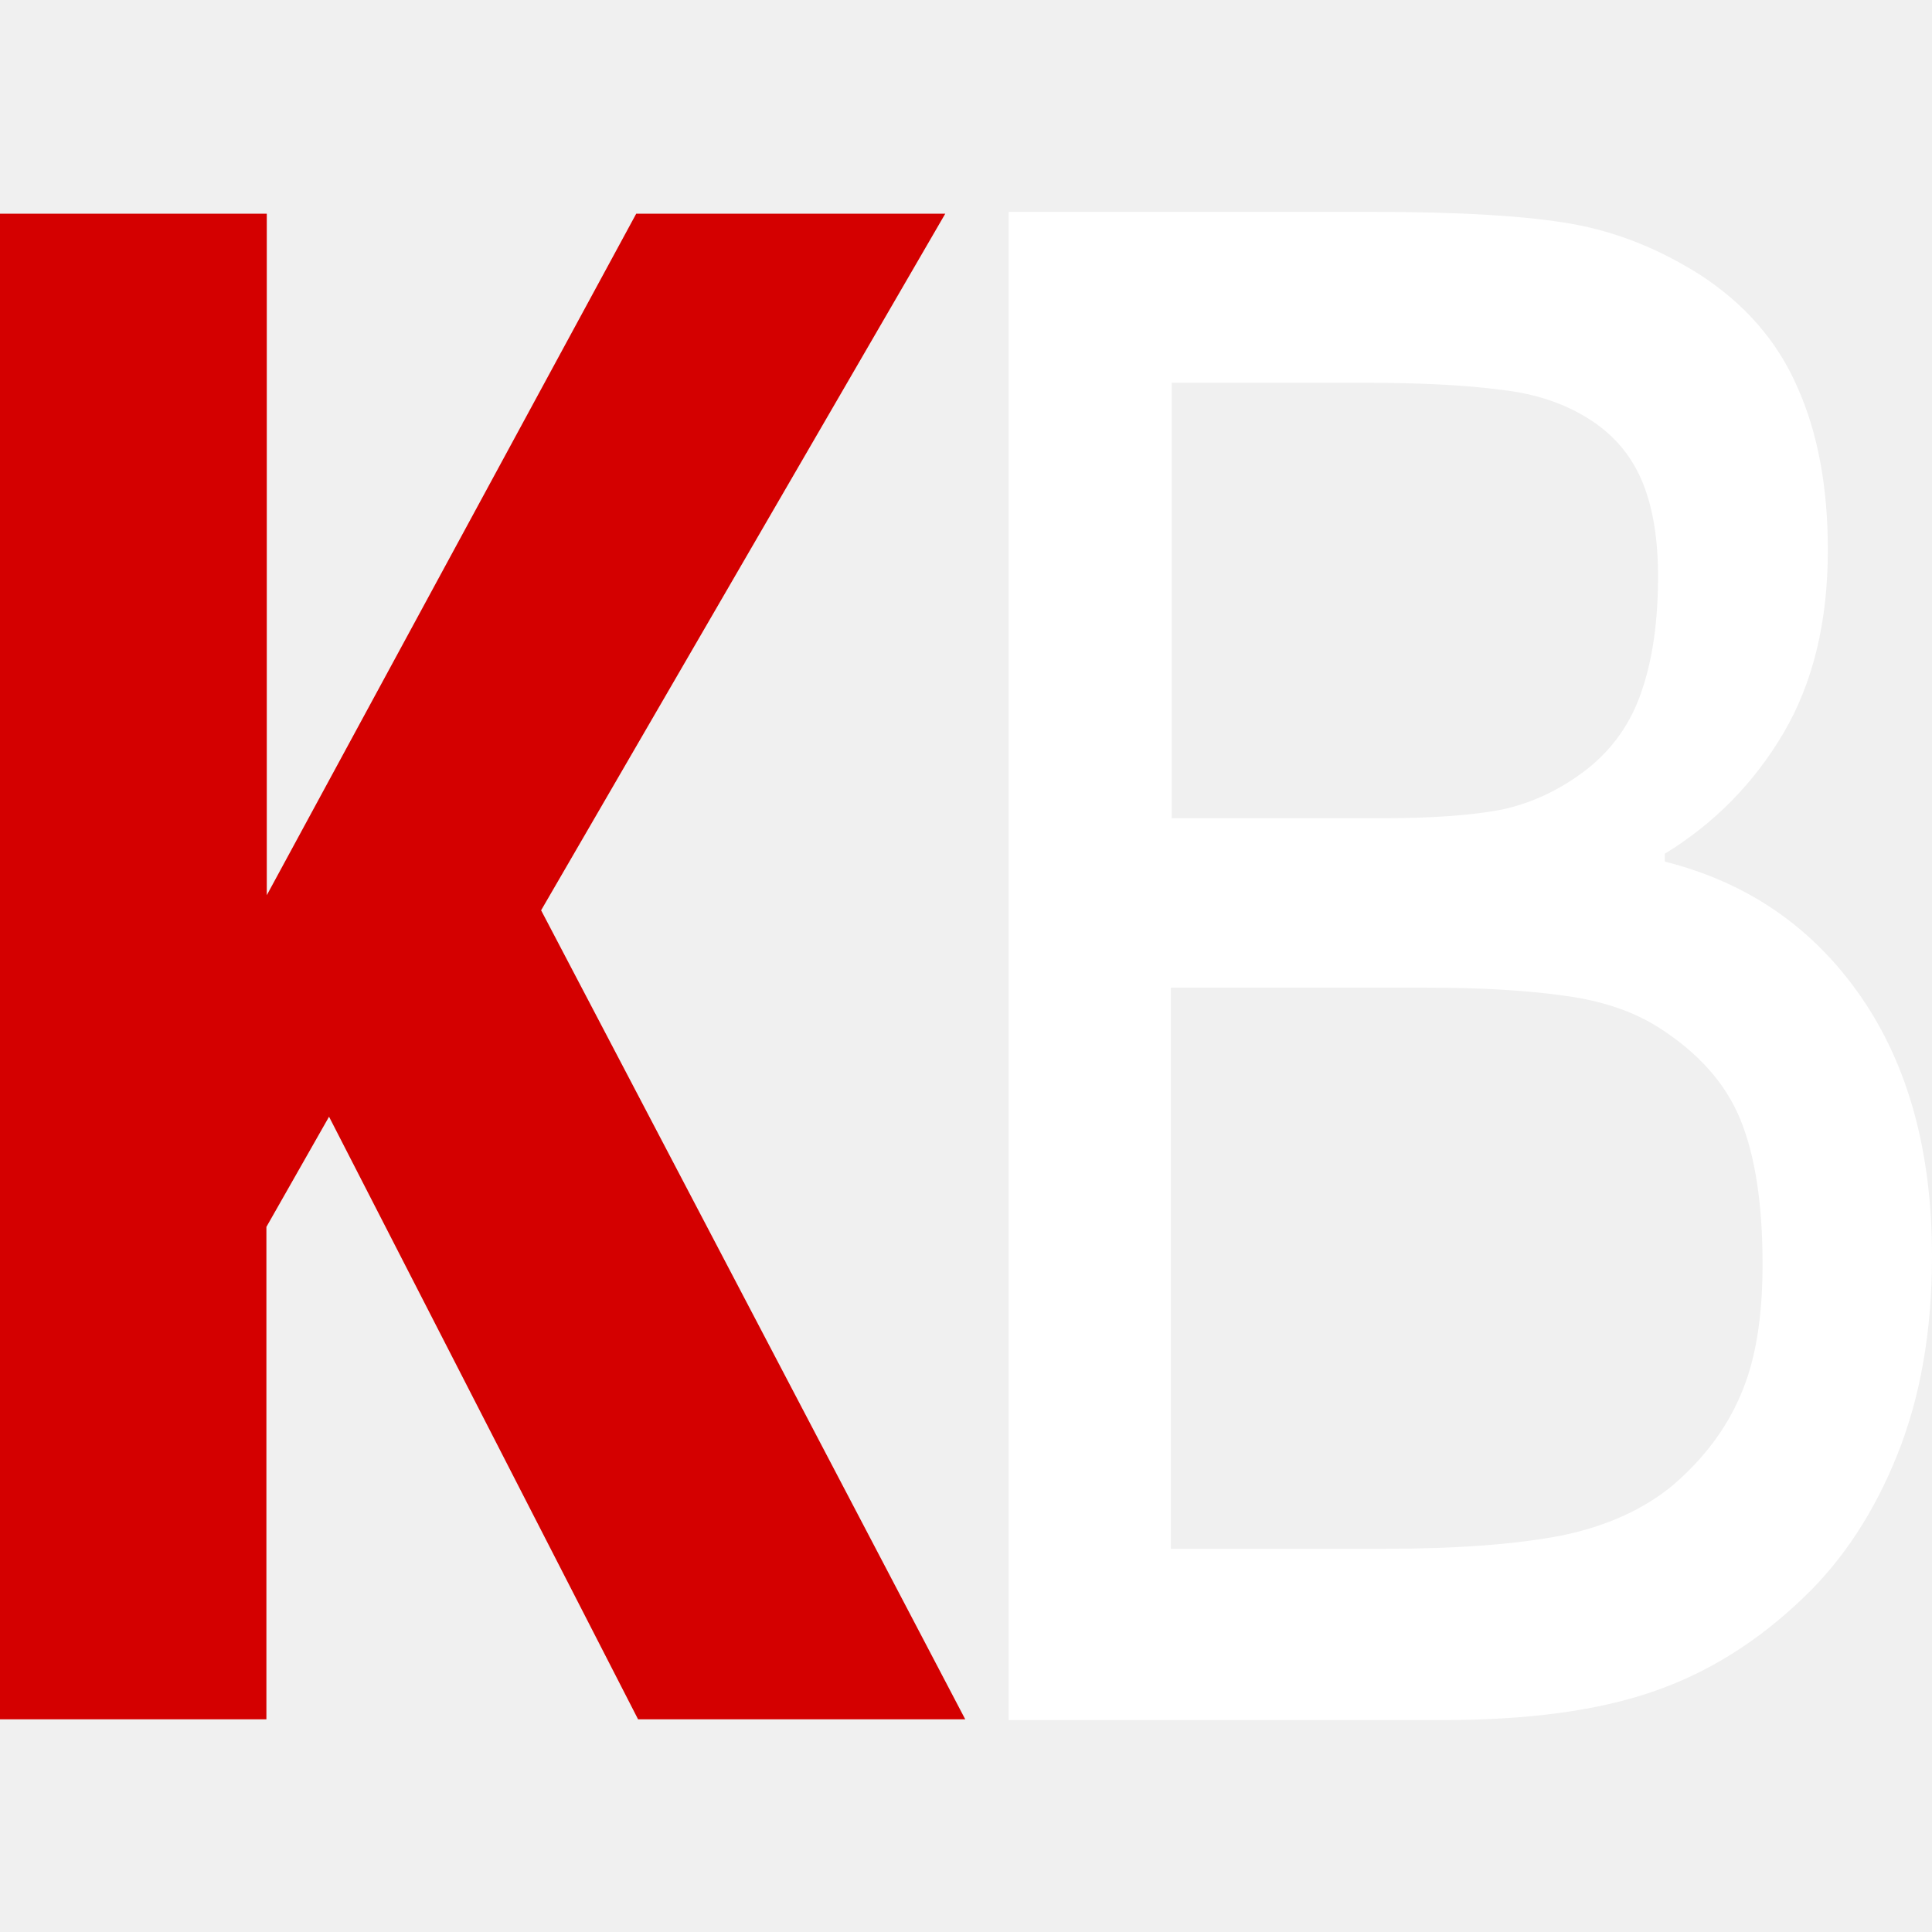
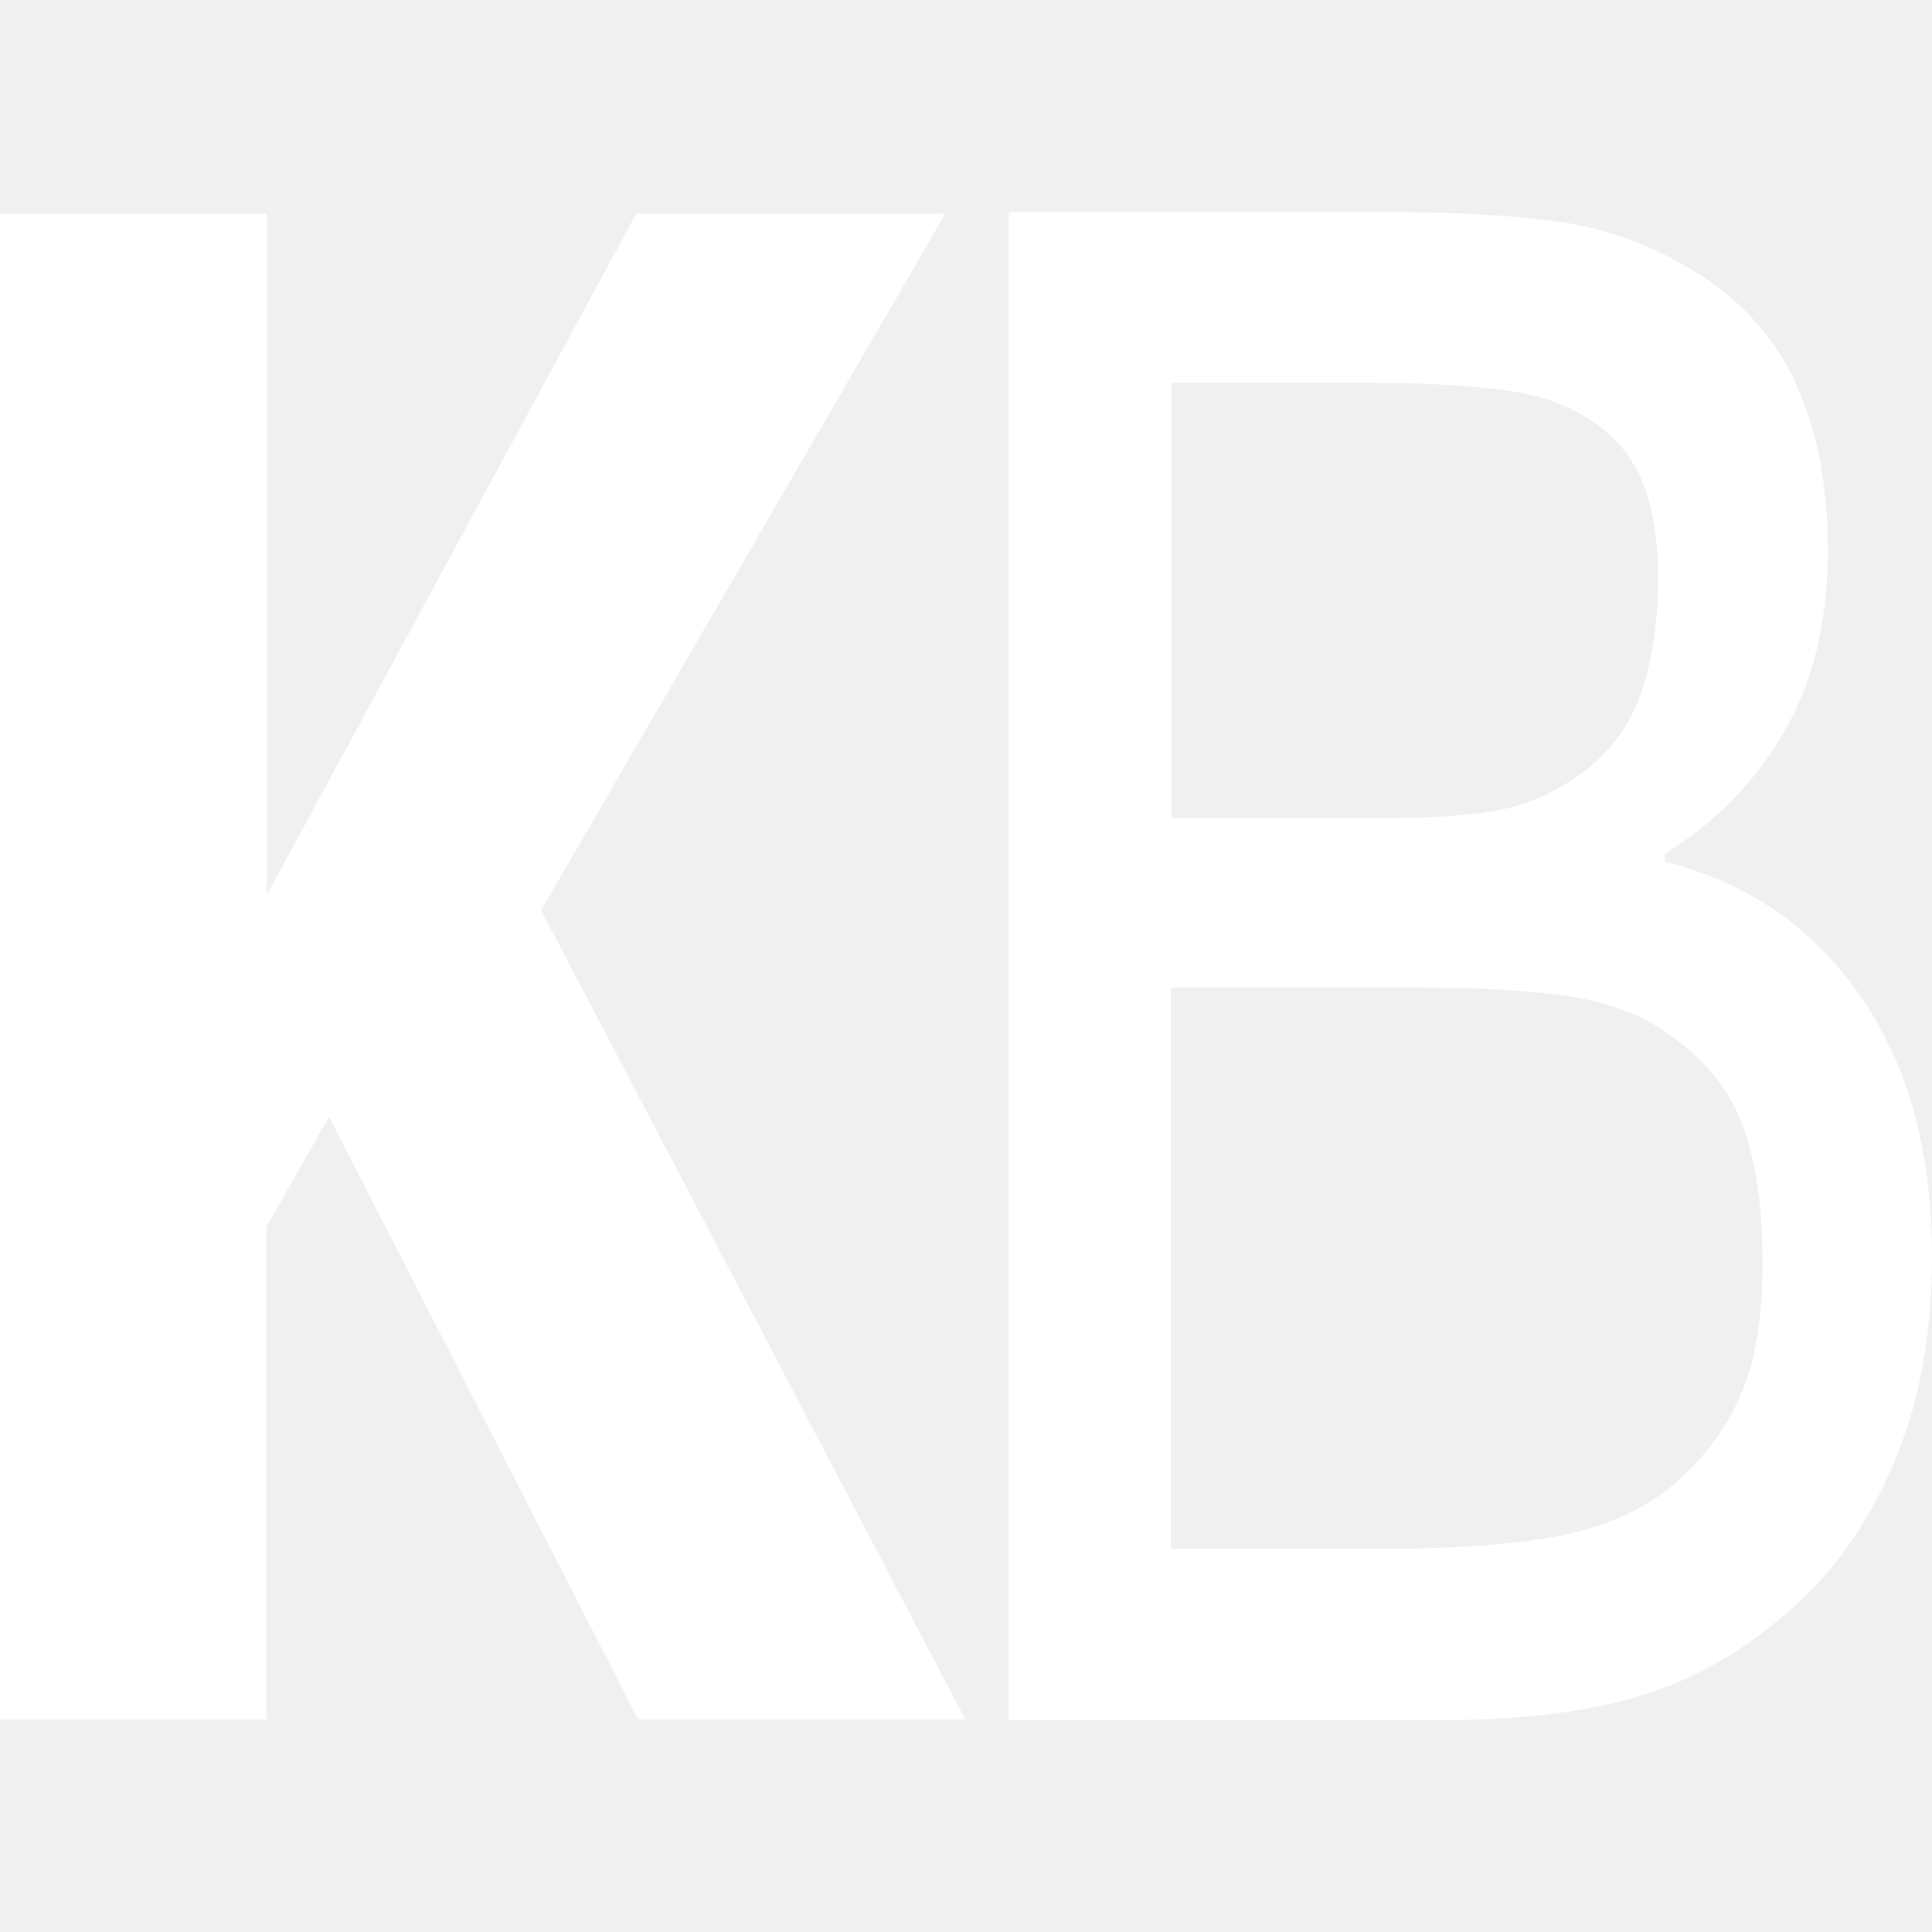
<svg xmlns="http://www.w3.org/2000/svg" version="1.1" id="Layer_1" x="0px" y="0px" viewBox="0 0 512 512" style="enable-background:new 0 0 512 512;" xml:space="preserve">
  <style type="text/css">
- 	.st0{fill:#D40000;}
- 	.st1{fill:#FFFFFF;}
+ 	.st0{fill:#FFFFFF;}
</style>
  <g transform="translate(0 -908.36)">
    <path class="st0" d="M255.8,1364h-86.7l-81.9-159.7l-16.6,29.2V1364H0V965h70.7v180.6L168.6,965h81.9l-107.1,184.6L255.8,1364z" />
-     <path class="st1" d="M512,1241.3c0,19.9-3.1,37.4-9.2,52.6c-6.1,15.2-14.3,27.7-24.6,37.6c-12.2,11.8-25.6,20.2-40.3,25.2   c-14.5,5-33,7.5-55.6,7.5h-115V964.5h96.1c23.7,0,41.4,1.1,53.2,3.2c11.8,2.1,23,6.6,33.8,13.4c11.9,7.7,20.6,17.6,25.9,29.8   c5.4,12,8.1,26.4,8.1,43.2c0,19-3.9,35.2-11.8,48.6c-7.8,13.2-18.3,23.9-31.4,31.9v2.1c21.9,5.5,39.2,17.4,51.9,35.7   C505.7,1190.6,512,1213.5,512,1241.3L512,1241.3z M439.4,1061.1c0-9.7-1.3-17.8-3.9-24.4c-2.6-6.6-6.8-12-12.6-16.1   c-6.8-4.8-15.1-7.8-24.8-8.9c-9.7-1.3-21.8-1.9-36.2-1.9h-51.4v115.4h55.8c13.5,0,24.3-0.8,32.2-2.4c8-1.8,15.4-5.4,22.2-10.7   c6.8-5.4,11.6-12.3,14.4-20.7C438,1082.9,439.4,1072.8,439.4,1061.1L439.4,1061.1z M467.1,1243.4c0-16.1-2-28.9-5.9-38.4   c-3.9-9.5-11-17.5-21.4-24.2c-7-4.5-15.5-7.3-25.5-8.6c-9.9-1.4-21.9-2.1-36.2-2.1h-67.8v148.7h57.1c18.9,0,34.4-1.2,46.4-3.5   c12.1-2.5,21.9-7,29.6-13.4c8.1-7,14.1-14.9,17.9-23.9C465.2,1269.1,467.1,1257.6,467.1,1243.4L467.1,1243.4z" />
+     <path class="st0" d="M512,1241.3c0,19.9-3.1,37.4-9.2,52.6s-14.3,27.7-24.6,37.6c-12.2,11.8-25.6,20.2-40.3,25.2   c-14.5,5-33,7.5-55.6,7.5h-115V964.5h96.1c23.7,0,41.4,1.1,53.2,3.2c11.8,2.1,23,6.6,33.8,13.4c11.9,7.7,20.6,17.6,25.9,29.8   c5.4,12,8.1,26.4,8.1,43.2c0,19-3.9,35.2-11.8,48.6c-7.8,13.2-18.3,23.9-31.4,31.9v2.1c21.9,5.5,39.2,17.4,51.9,35.7   C505.7,1190.6,512,1213.5,512,1241.3L512,1241.3z M439.4,1061.1c0-9.7-1.3-17.8-3.9-24.4s-6.8-12-12.6-16.1   c-6.8-4.8-15.1-7.8-24.8-8.9c-9.7-1.3-21.8-1.9-36.2-1.9h-51.4v115.4h55.8c13.5,0,24.3-0.8,32.2-2.4c8-1.8,15.4-5.4,22.2-10.7   c6.8-5.4,11.6-12.3,14.4-20.7C438,1082.9,439.4,1072.8,439.4,1061.1L439.4,1061.1z M467.1,1243.4c0-16.1-2-28.9-5.9-38.4   s-11-17.5-21.4-24.2c-7-4.5-15.5-7.3-25.5-8.6c-9.9-1.4-21.9-2.1-36.2-2.1h-67.8v148.7h57.1c18.9,0,34.4-1.2,46.4-3.5   c12.1-2.5,21.9-7,29.6-13.4c8.1-7,14.1-14.9,17.9-23.9C465.2,1269.1,467.1,1257.6,467.1,1243.4L467.1,1243.4z" />
  </g>
</svg>
